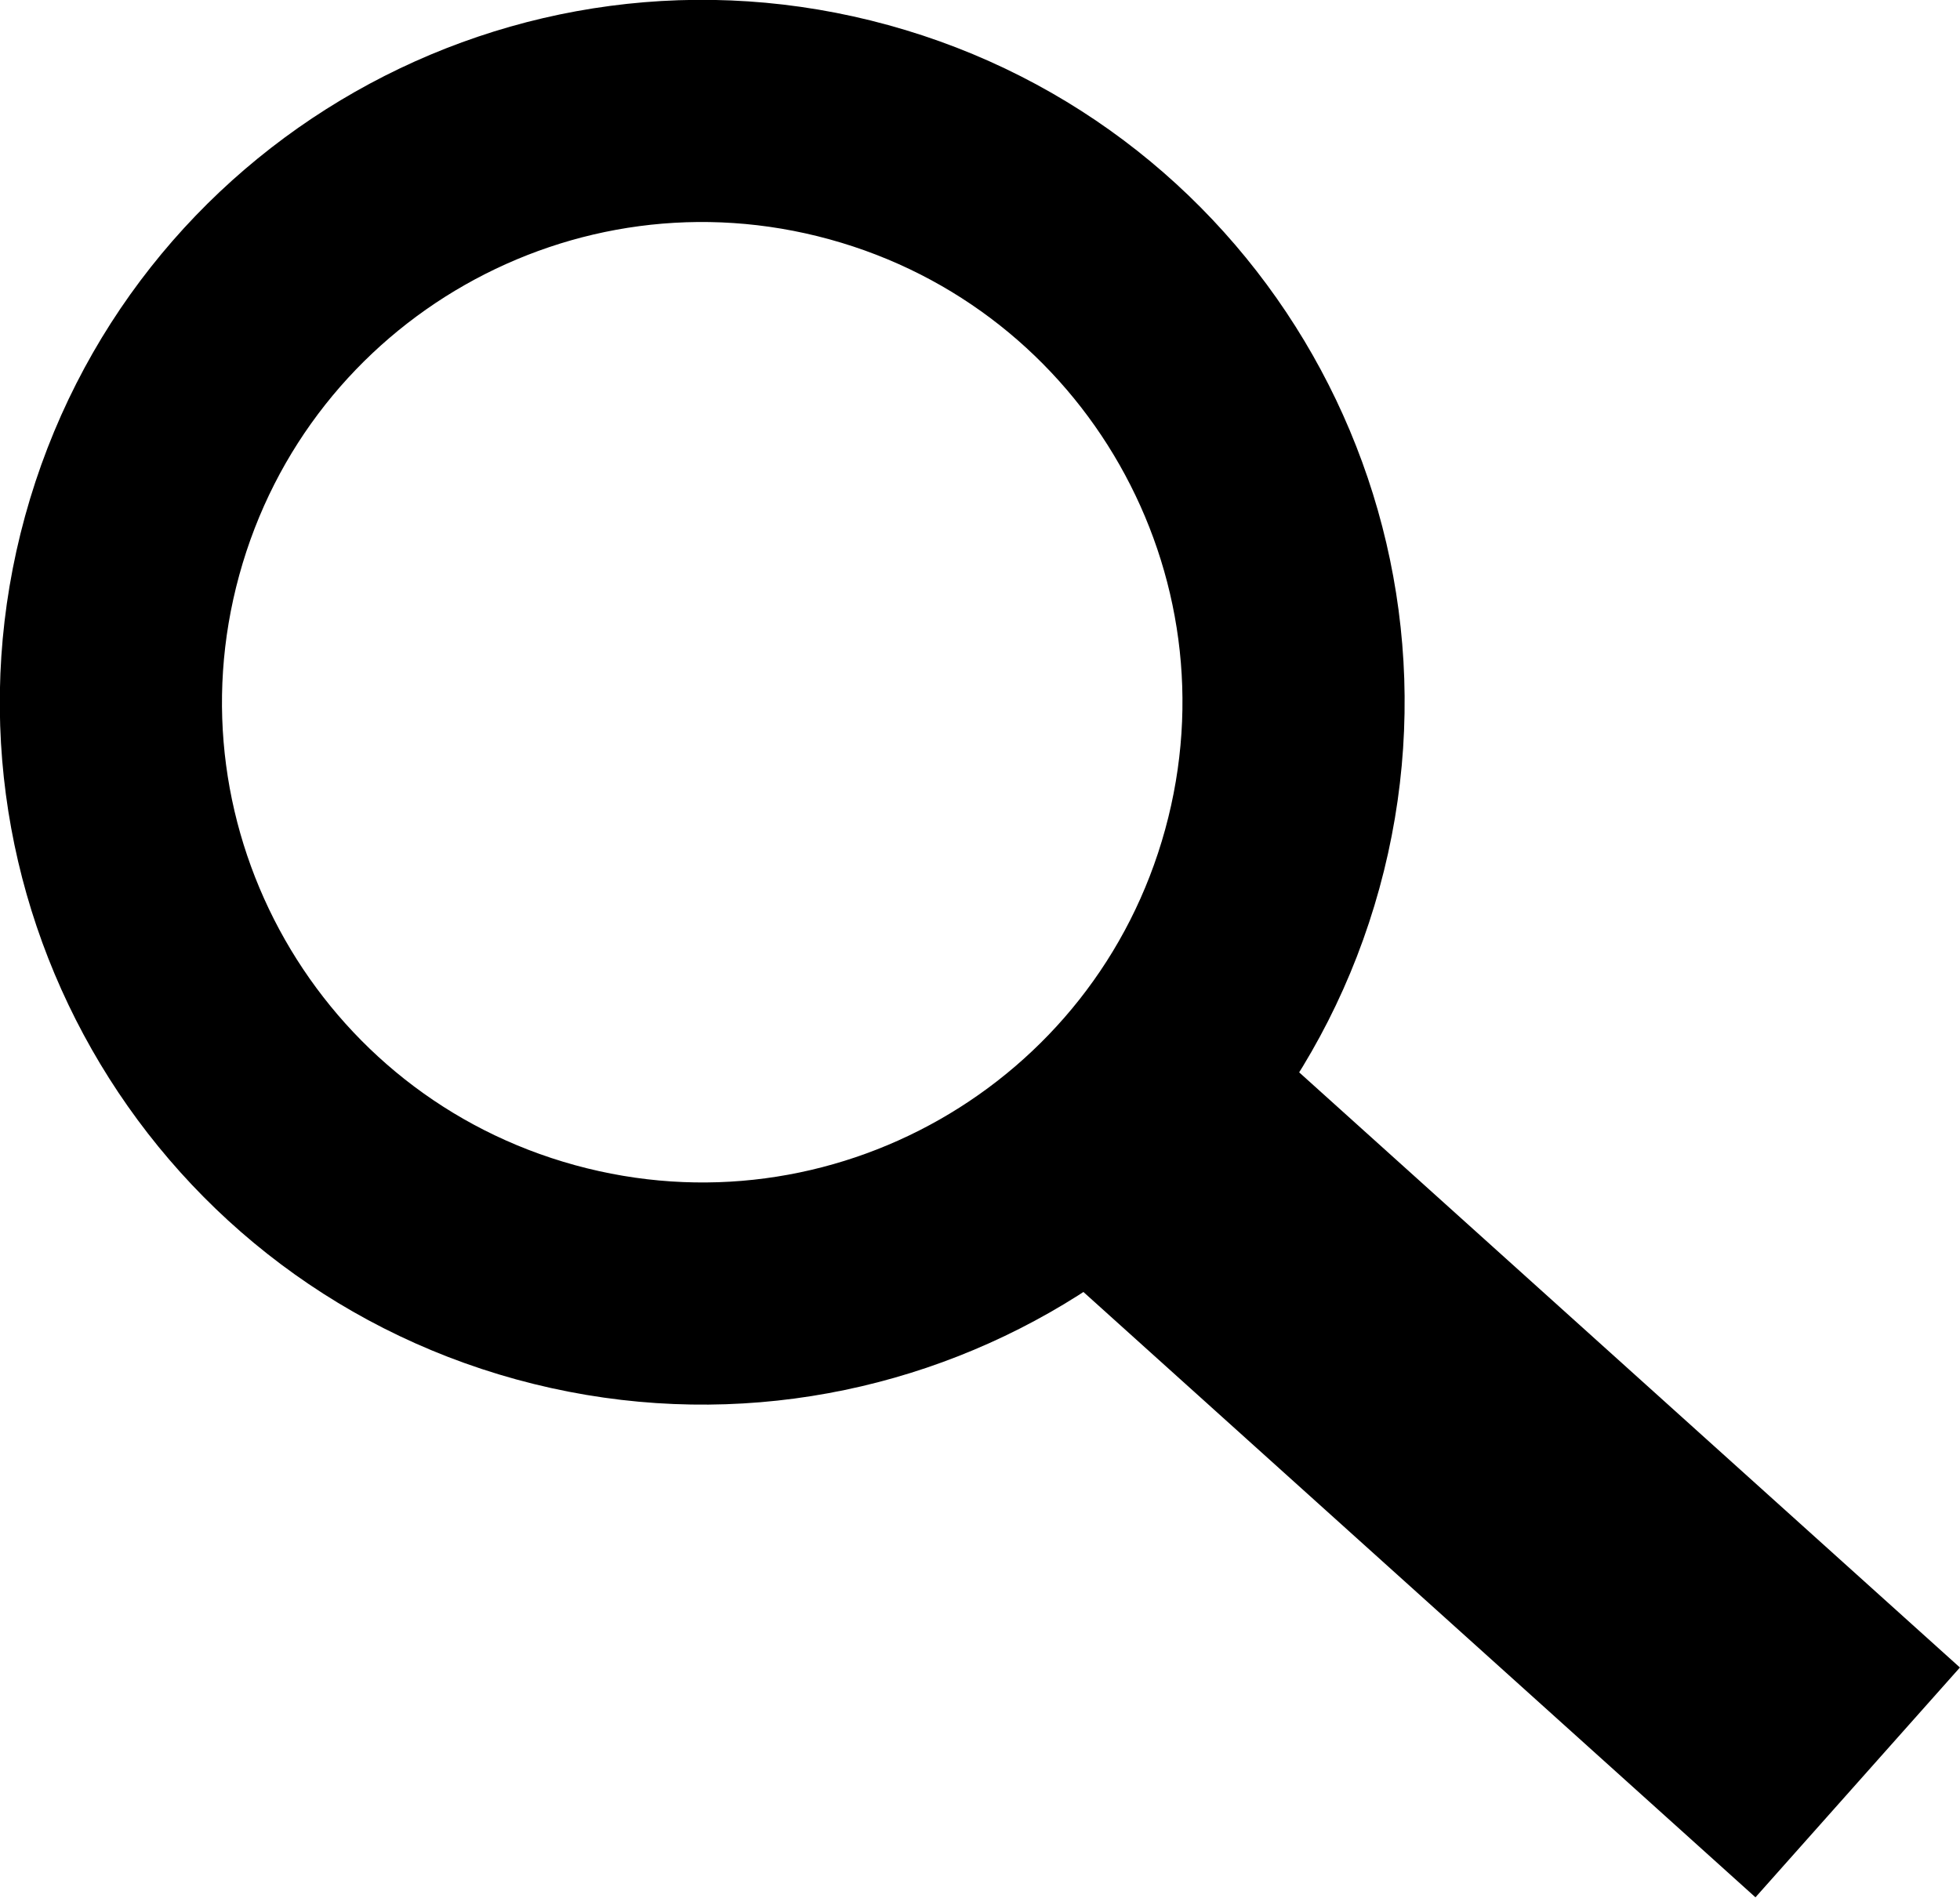
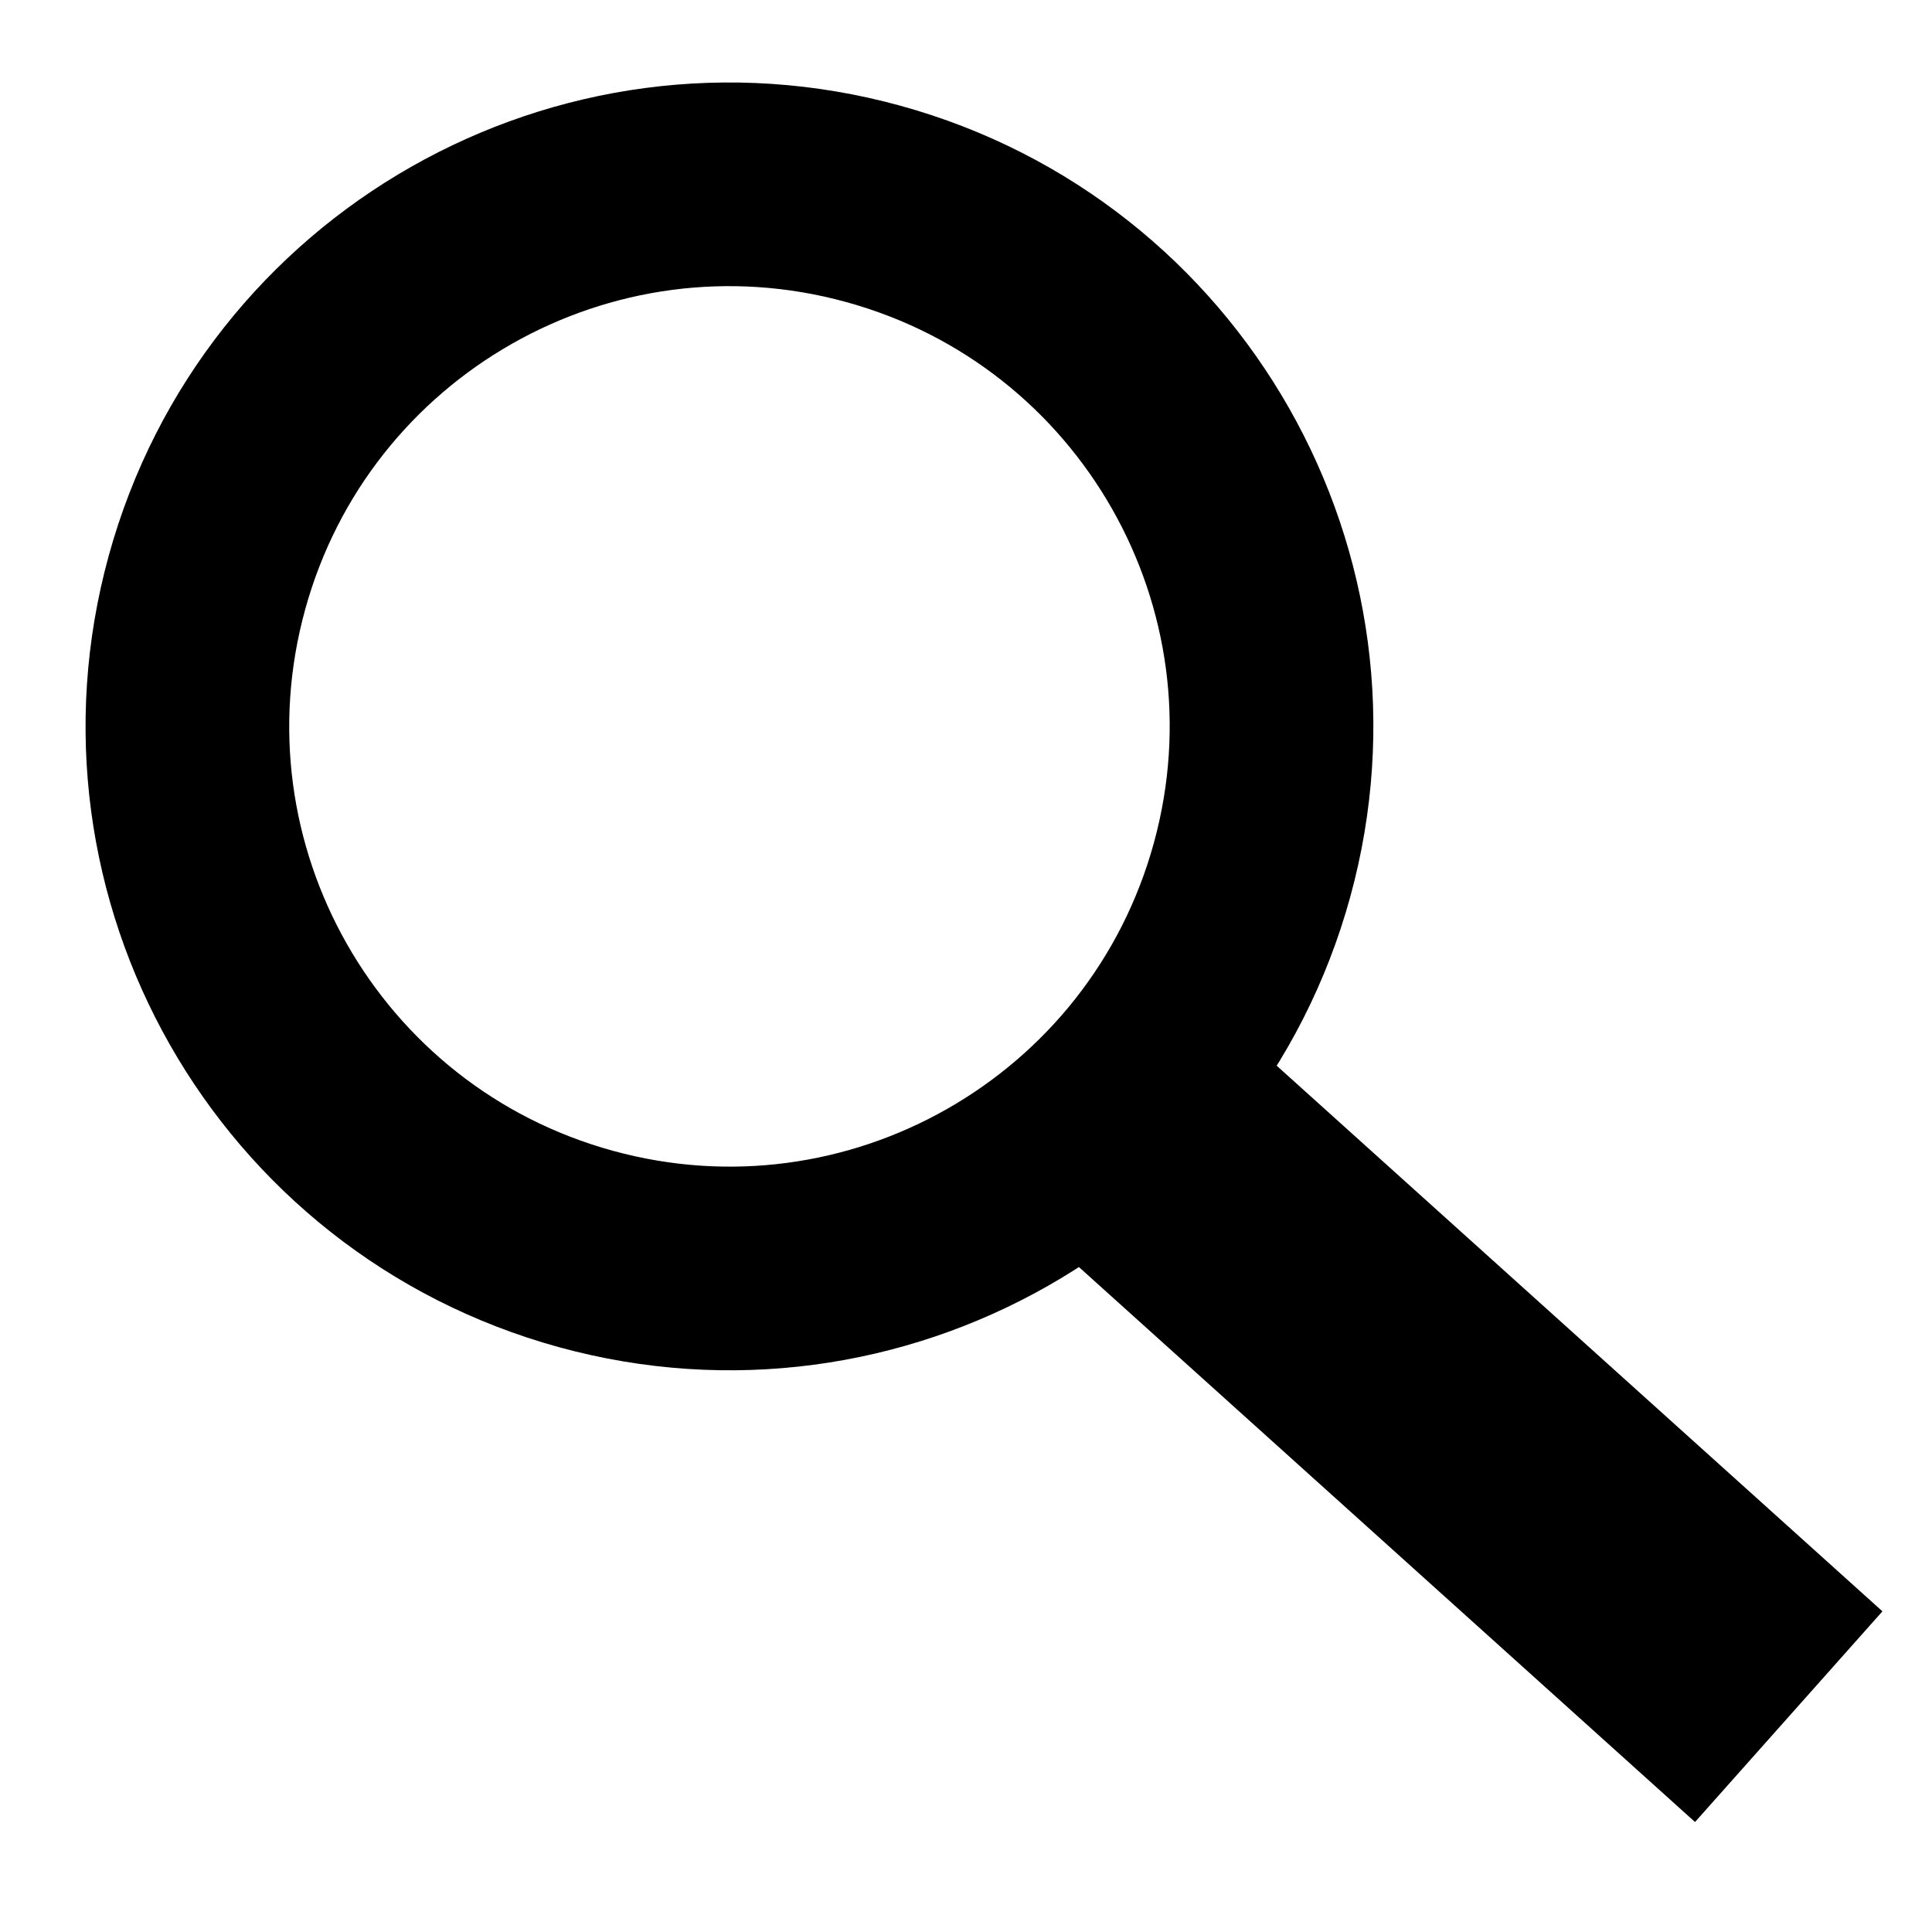
- <svg xmlns="http://www.w3.org/2000/svg" version="1.1" viewBox="0 0 24.411 23.632" height="89.318" width="92.262">
-   <circle transform="rotate(15.3668)" r="7.363" cy="6.116" cx="10.751" id="path2298" style="fill:none;fill-opacity:1;stroke:#000000;stroke-width:2.767;stroke-miterlimit:4;stroke-dasharray:none;stroke-opacity:1" />
-   <rect transform="matrix(0.664639,-0.7471646,0.7430139,0.6692759,0,0)" y="19.314" x="-2.079" height="11.882" width="2.138" id="rect2300" style="fill:#000000;fill-opacity:1;stroke:#000000;stroke-width:1.693;stroke-miterlimit:4;stroke-dasharray:none;stroke-opacity:1" />
+ <svg xmlns="http://www.w3.org/2000/svg" width="20" height="20" version="1.1">
+   <circle stroke="#000000" stroke-miterlimit="4" stroke-width="2.767" fill="none" id="path2298" cx="10.751" cy="6.116" r="7.363" transform="matrix(0.734703 0.201913 -0.201913 0.734703 0.887484 0.855391)" />
+   <rect stroke="#000000" stroke-miterlimit="4" stroke-width="1.693" fill="#000000" id="rect2300" width="2.138" height="11.883" x="-2.079" y="19.314" transform="matrix(0.506417 -0.569297 0.566134 0.50995 0.887484 0.855391)" />
</svg>
